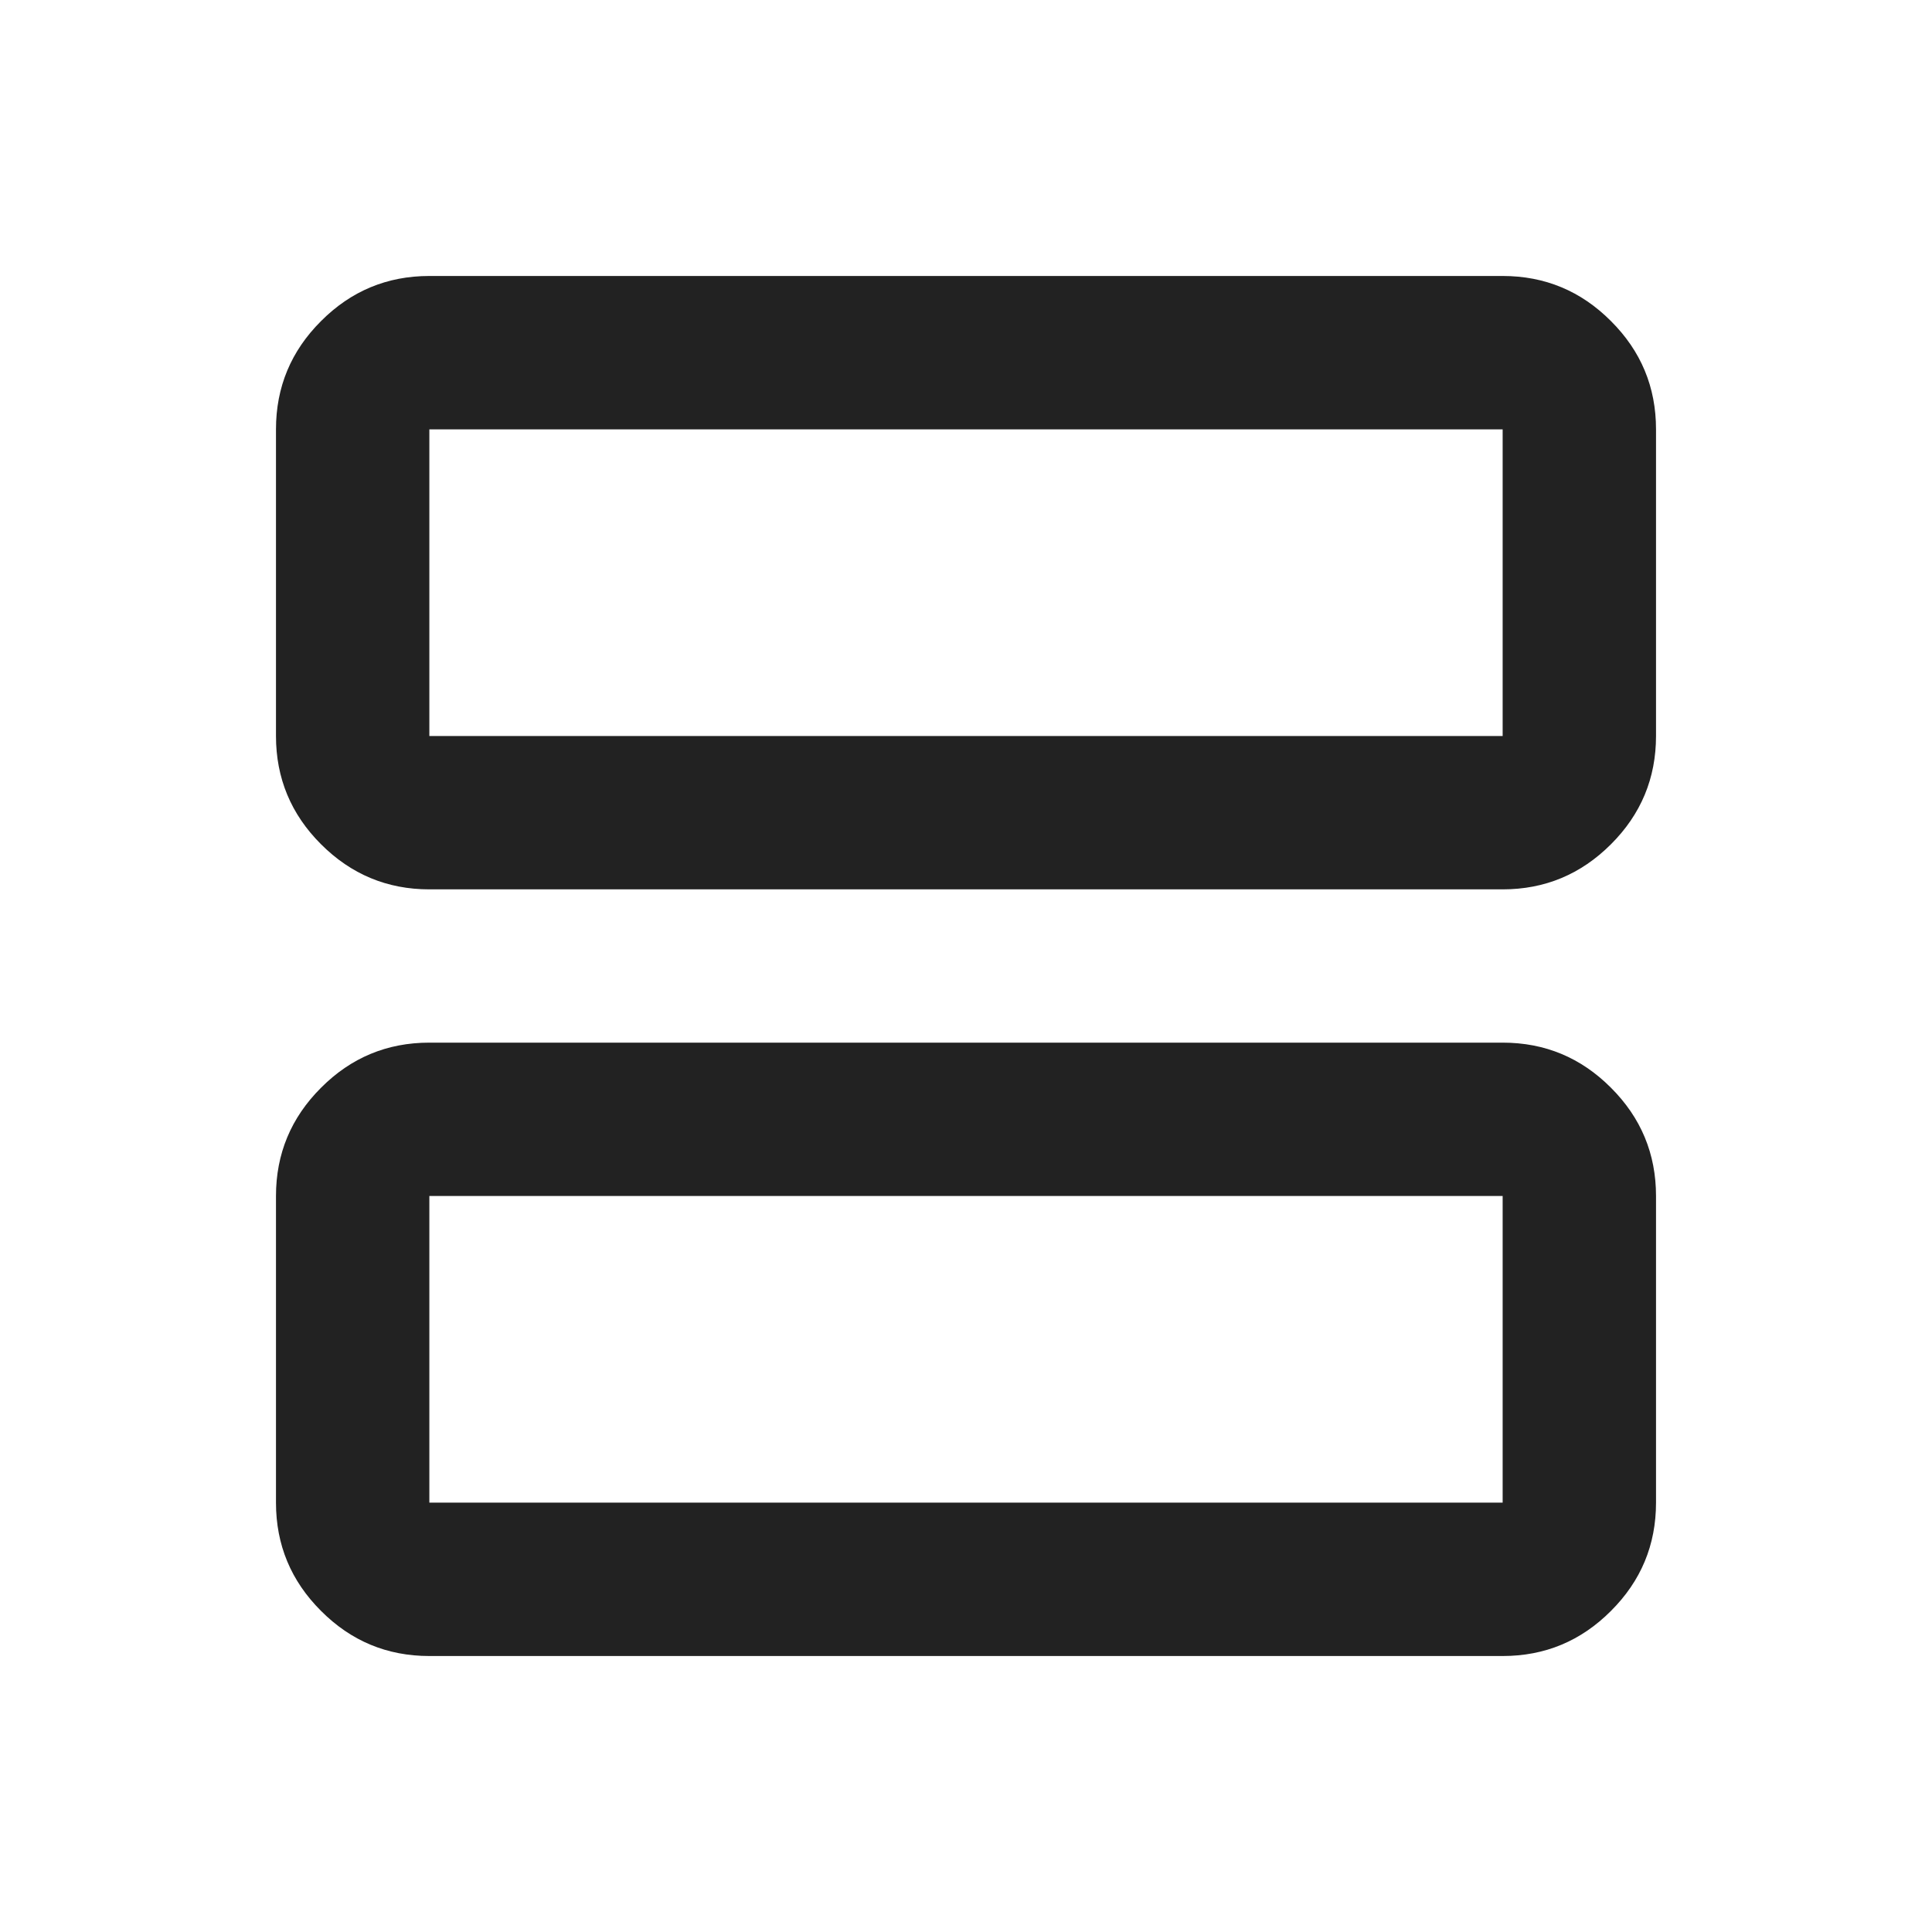
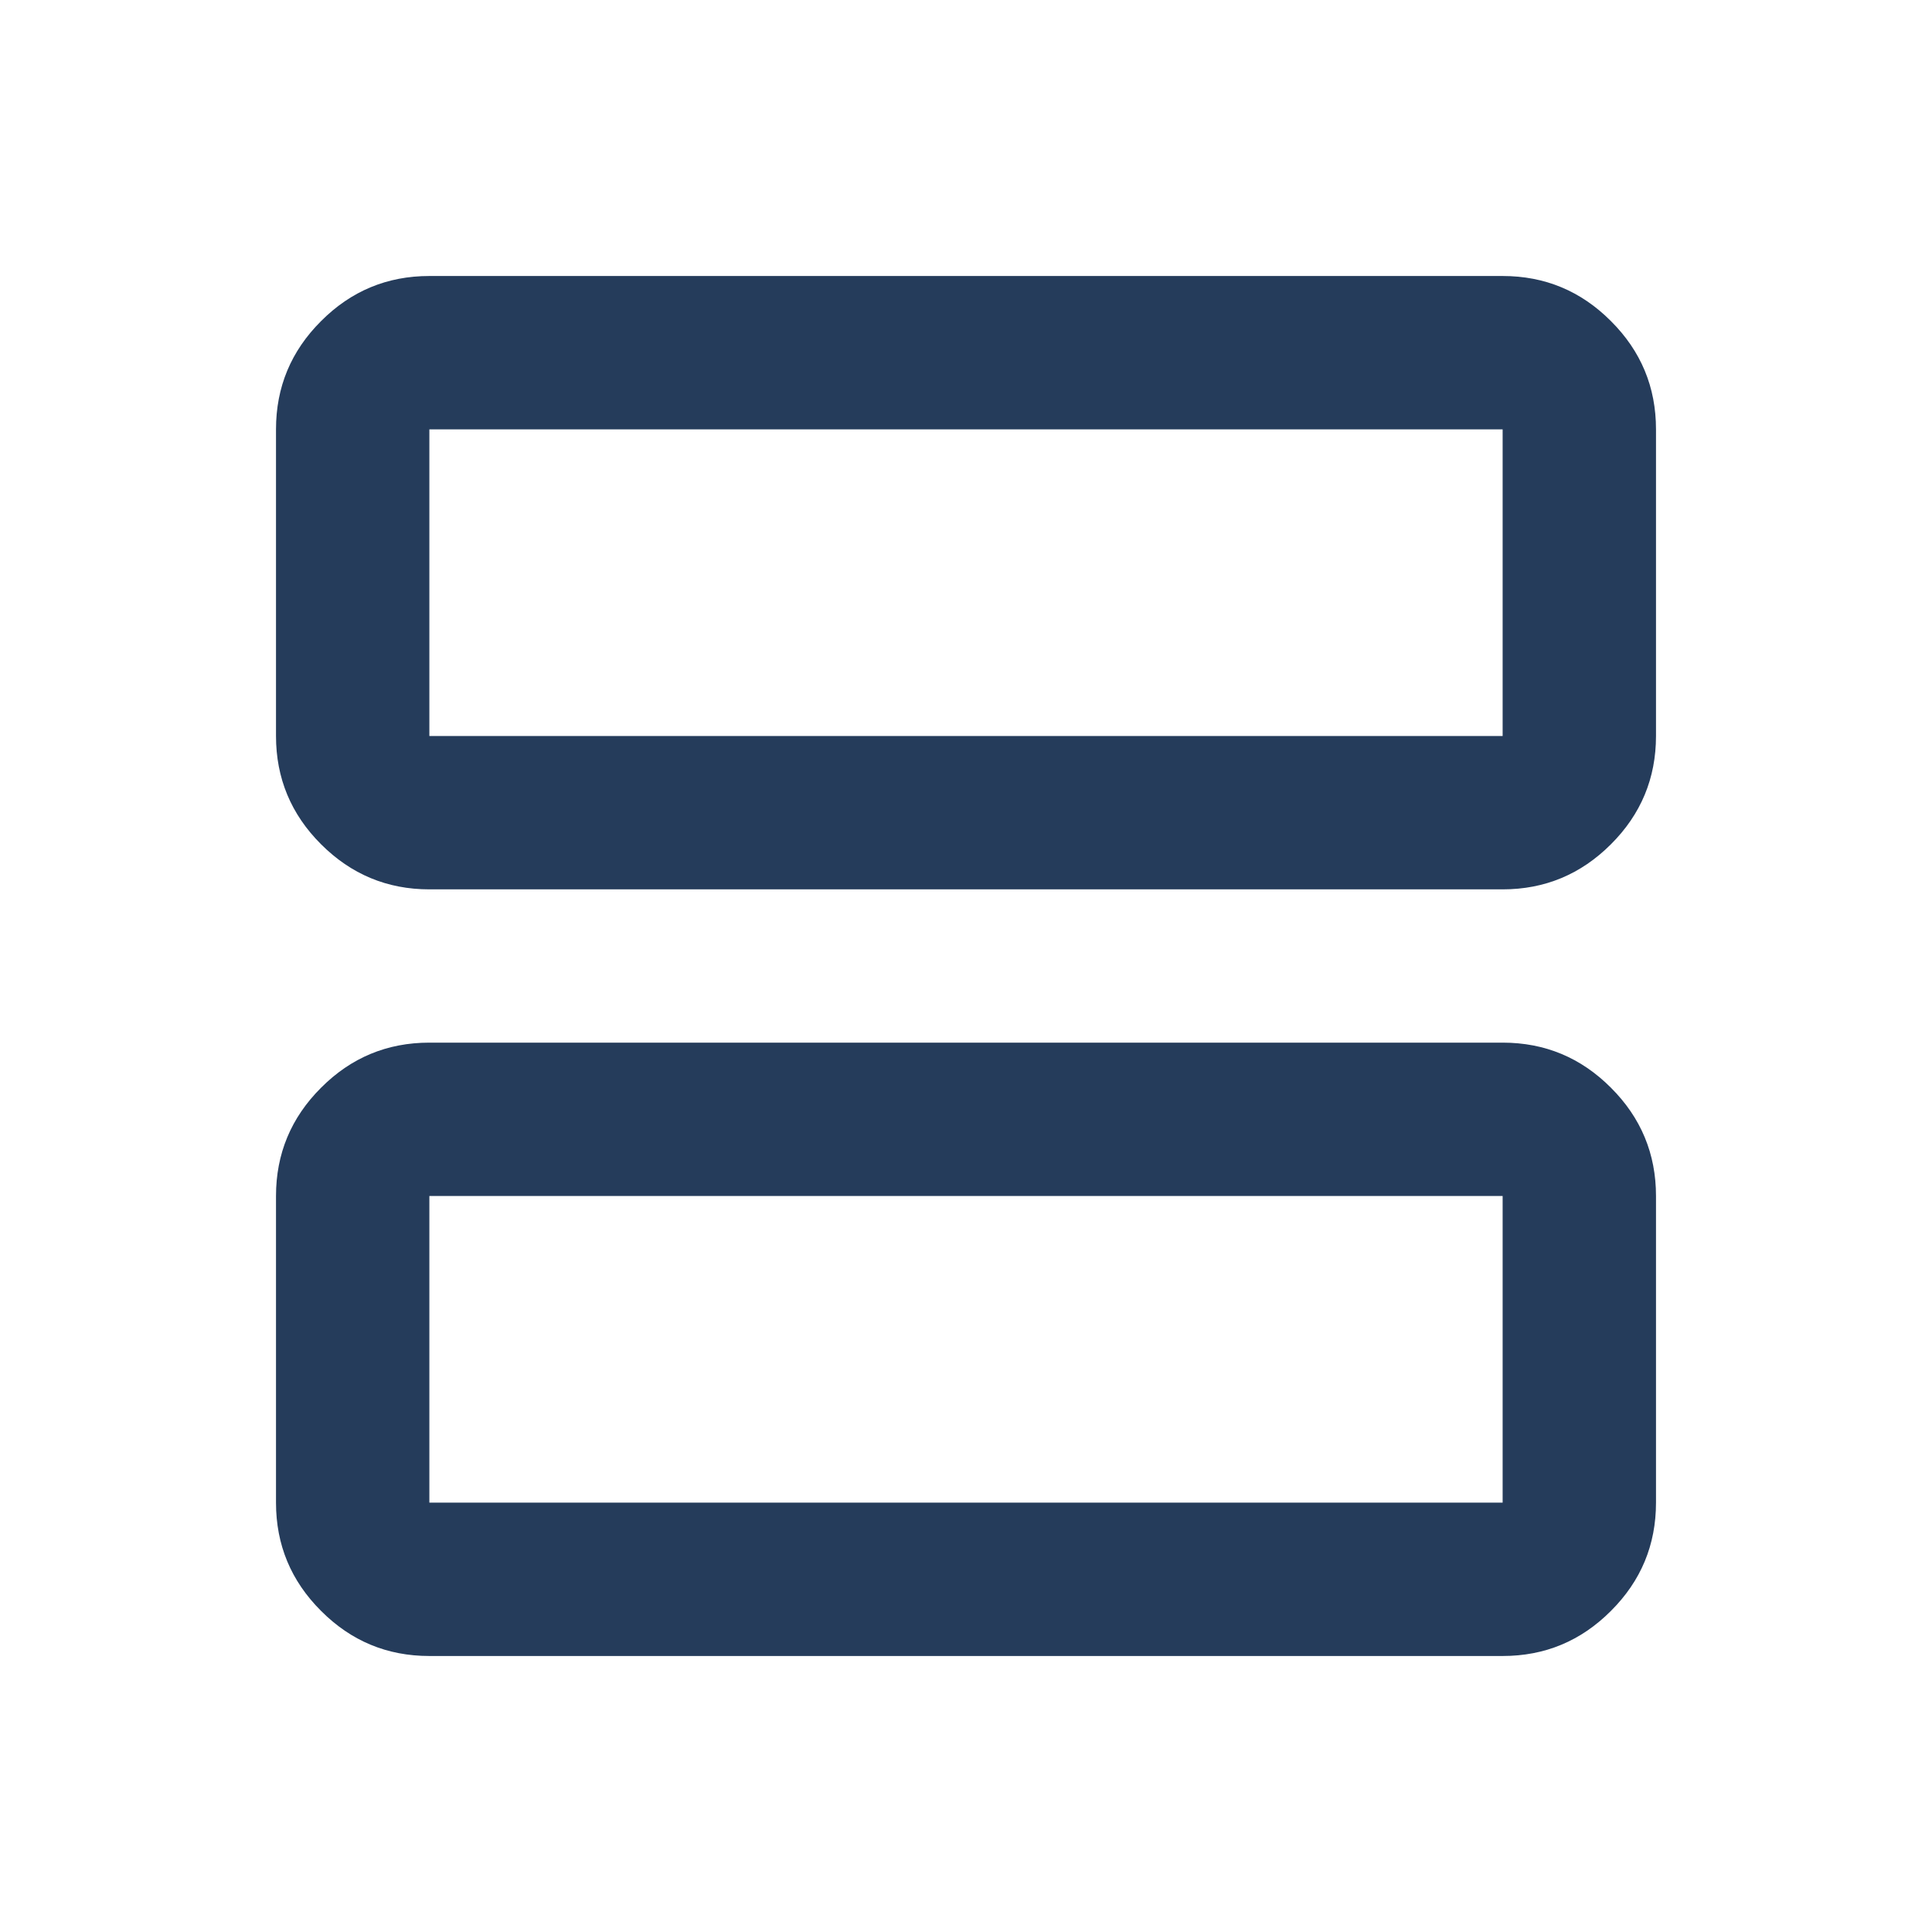
- <svg xmlns="http://www.w3.org/2000/svg" version="1.1" width="1080" height="1080" viewBox="0 0 1080 1080" xml:space="preserve">
-   <g transform="matrix(1 0 0 1 540 540)" id="828a48a6-47b6-4d12-a4b7-377f540b00d1">
-     <rect style="stroke: none; stroke-width: 1; stroke-dasharray: none; stroke-linecap: butt; stroke-dashoffset: 0; stroke-linejoin: miter; stroke-miterlimit: 4; fill: rgb(255,255,255); fill-rule: nonzero; opacity: 1; visibility: hidden;" vector-effect="non-scaling-stroke" x="-540" y="-540" rx="0" ry="0" width="1080" height="1080" />
-   </g>
-   <g transform="matrix(1 0 0 1 540 540)" id="6f263859-2827-42e3-b131-e45e65b26bd5">
- </g>
-   <g transform="matrix(51.43 0 0 51.43 540 540)">
-     <path style="stroke: none; stroke-width: 1; stroke-dasharray: none; stroke-linecap: butt; stroke-dashoffset: 0; stroke-linejoin: miter; stroke-miterlimit: 4; fill: rgb(34,34,34); fill-rule: nonzero; opacity: 1;" transform=" translate(-10.5, -10.5)" d="M 4.667 9.667 C 4.208 9.667 3.816 9.503 3.49 9.177 C 3.163 8.851 3 8.458 3 8 L 3 4.667 C 3 4.208 3.163 3.816 3.49 3.49 C 3.816 3.163 4.208 3 4.667 3 L 16.333 3 C 16.792 3 17.184 3.163 17.51 3.49 C 17.837 3.816 18 4.208 18 4.667 L 18 8 C 18 8.458 17.837 8.851 17.51 9.177 C 17.184 9.503 16.792 9.667 16.333 9.667 L 4.667 9.667 Z M 4.667 8 L 16.333 8 L 16.333 4.667 L 4.667 4.667 L 4.667 8 Z M 4.667 18 C 4.208 18 3.816 17.837 3.49 17.51 C 3.163 17.184 3 16.792 3 16.333 L 3 13 C 3 12.542 3.163 12.149 3.49 11.823 C 3.816 11.496 4.208 11.333 4.667 11.333 L 16.333 11.333 C 16.792 11.333 17.184 11.496 17.51 11.823 C 17.837 12.149 18 12.542 18 13 L 18 16.333 C 18 16.792 17.837 17.184 17.51 17.51 C 17.184 17.837 16.792 18 16.333 18 L 4.667 18 Z M 4.667 16.333 L 16.333 16.333 L 16.333 13 L 4.667 13 L 4.667 16.333 Z" stroke-linecap="round" />
+ <svg xmlns="http://www.w3.org/2000/svg" width="21" height="21" viewBox="0 0 21 21" fill="none">
+   <mask id="mask0_111_6627" style="mask-type:alpha" maskUnits="userSpaceOnUse" x="0" y="0" width="21" height="21">
+     <rect x="0.5" y="0.5" width="20" height="20" fill="#222222" />
+   </mask>
+   <g mask="url(#mask0_111_6627)">
+     <path d="M4.667 9.667C4.208 9.667 3.816 9.503 3.49 9.177C3.163 8.851 3 8.458 3 8V4.667C3 4.208 3.163 3.816 3.49 3.49C3.816 3.163 4.208 3 4.667 3H16.333C16.792 3 17.184 3.163 17.51 3.49C17.837 3.816 18 4.208 18 4.667V8C18 8.458 17.837 8.851 17.51 9.177C17.184 9.503 16.792 9.667 16.333 9.667H4.667ZM4.667 8H16.333V4.667H4.667V8ZM4.667 18C4.208 18 3.816 17.837 3.49 17.51C3.163 17.184 3 16.792 3 16.333V13C3 12.542 3.163 12.149 3.49 11.823C3.816 11.496 4.208 11.333 4.667 11.333H16.333C16.792 11.333 17.184 11.496 17.51 11.823C17.837 12.149 18 12.542 18 13V16.333C18 16.792 17.837 17.184 17.51 17.51C17.184 17.837 16.792 18 16.333 18H4.667ZM4.667 16.333H16.333V13H4.667V16.333Z" fill="#253C5B" />
  </g>
</svg>
